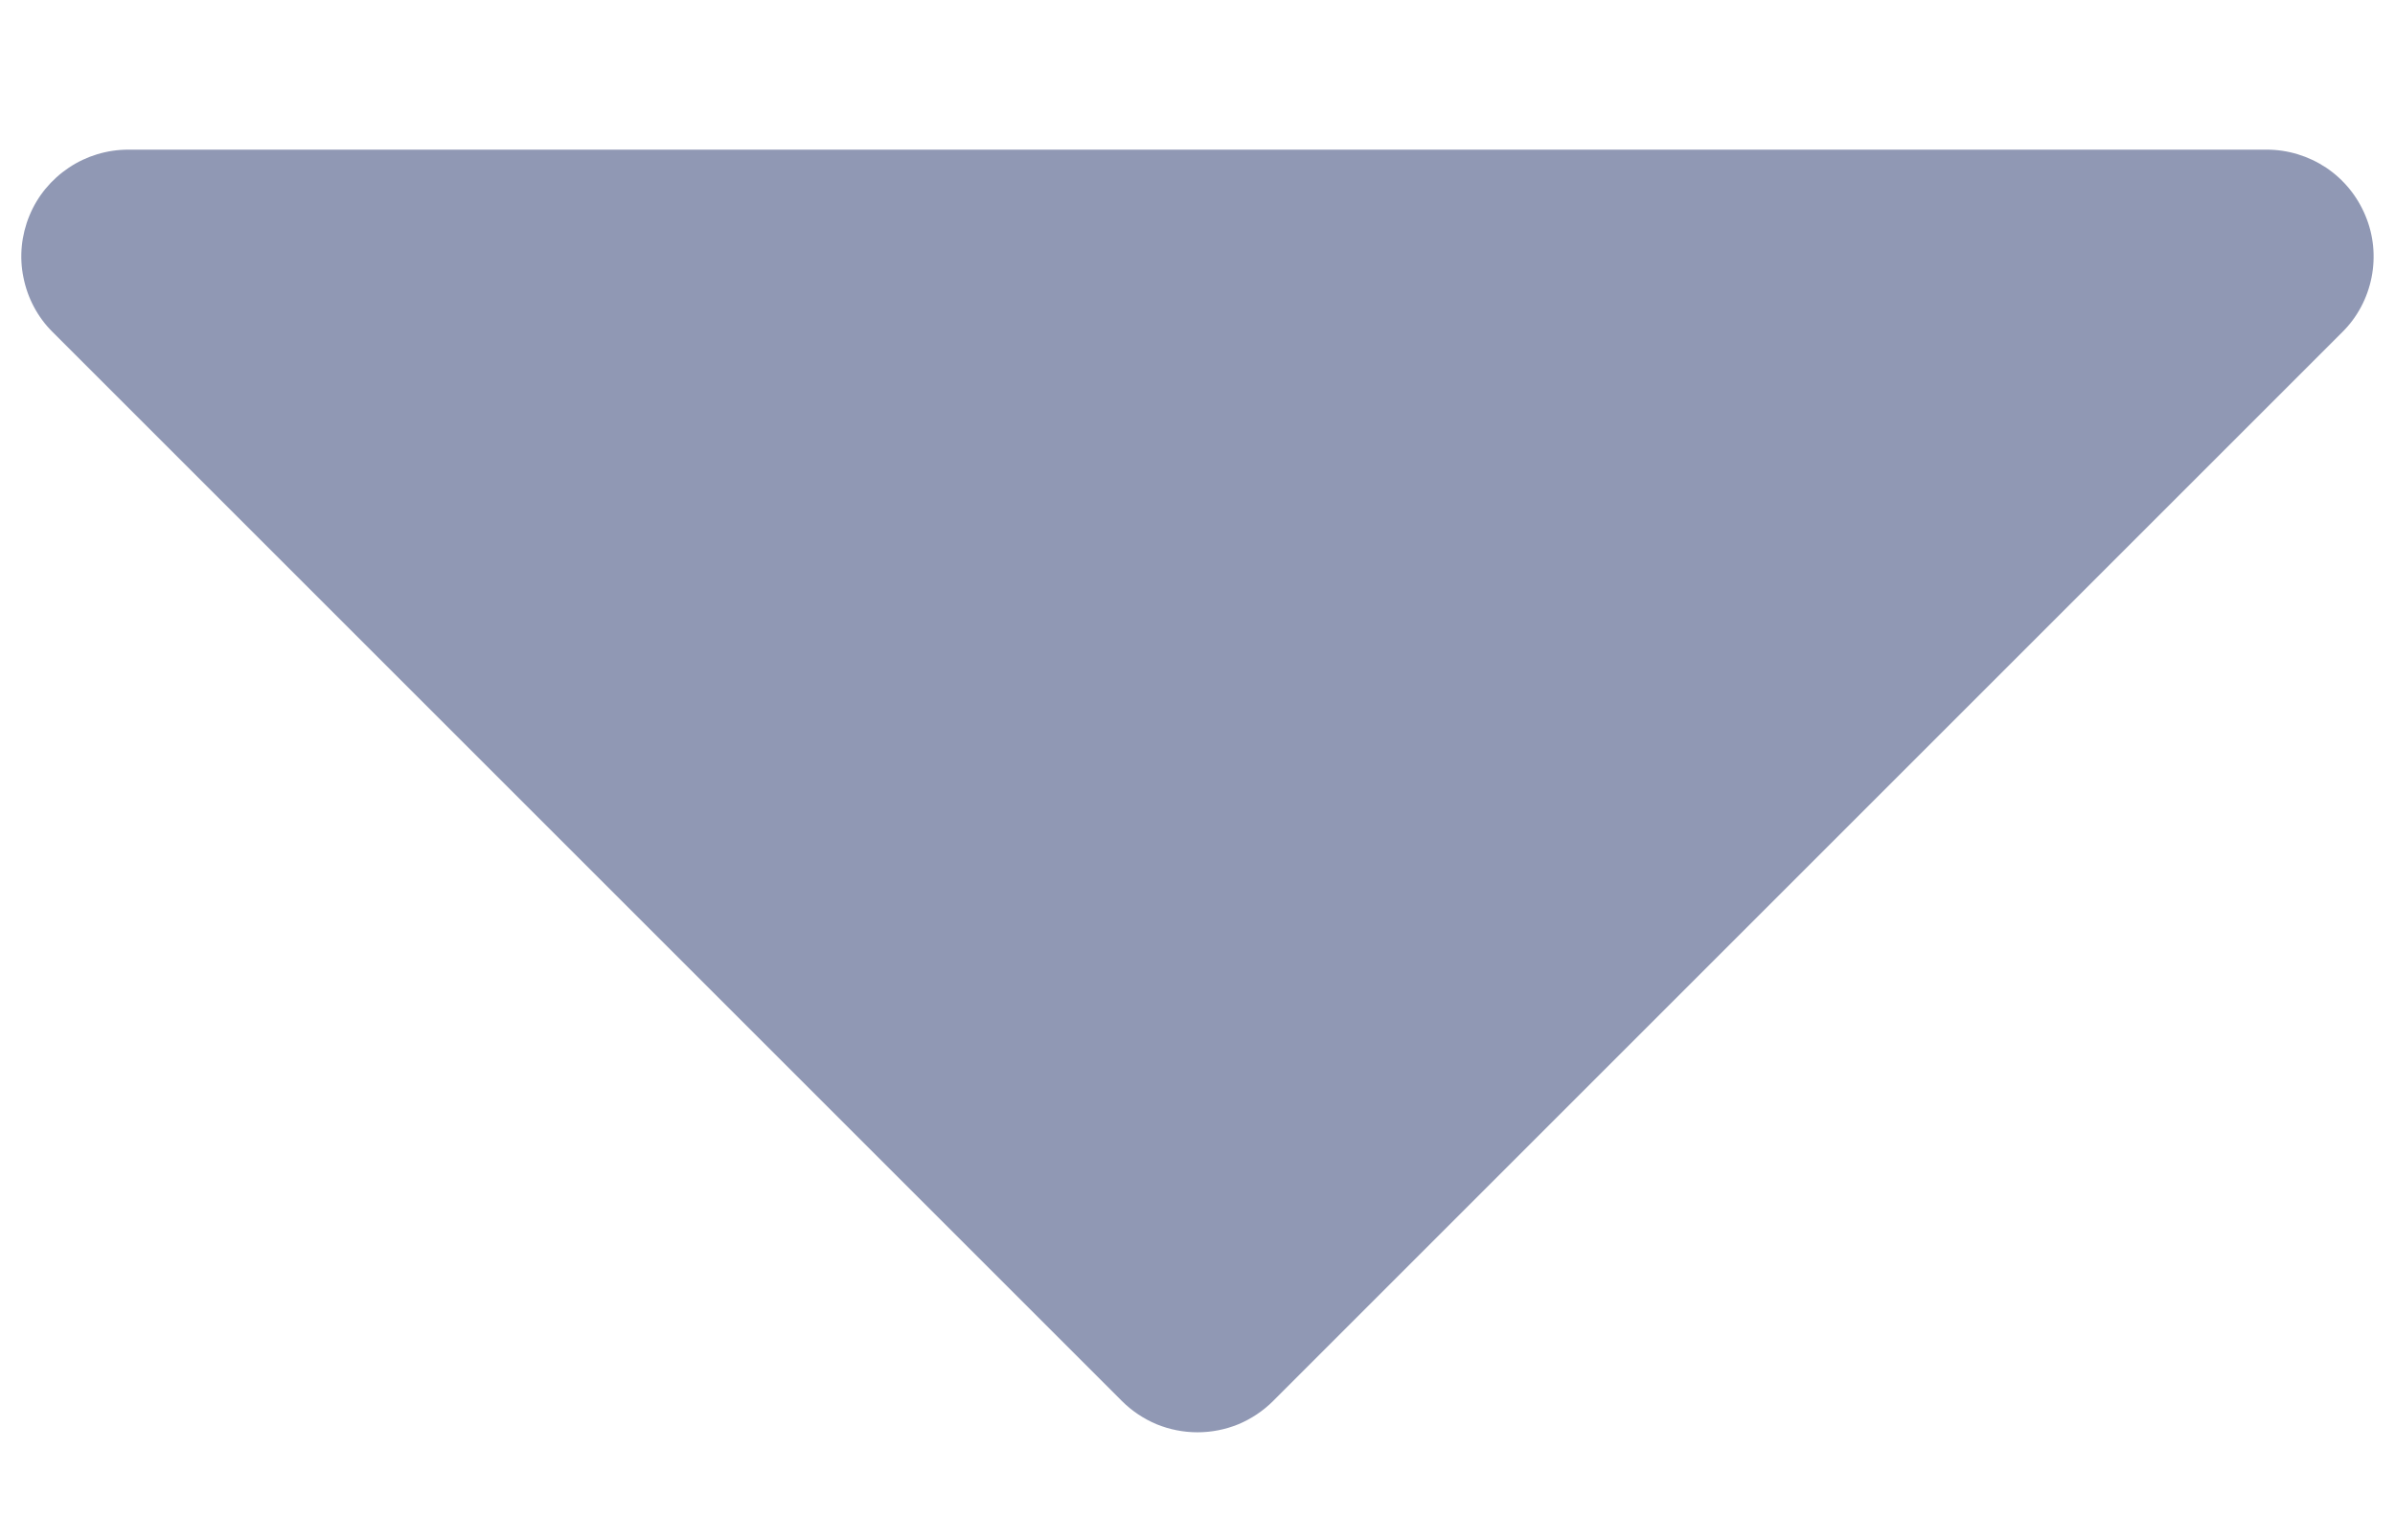
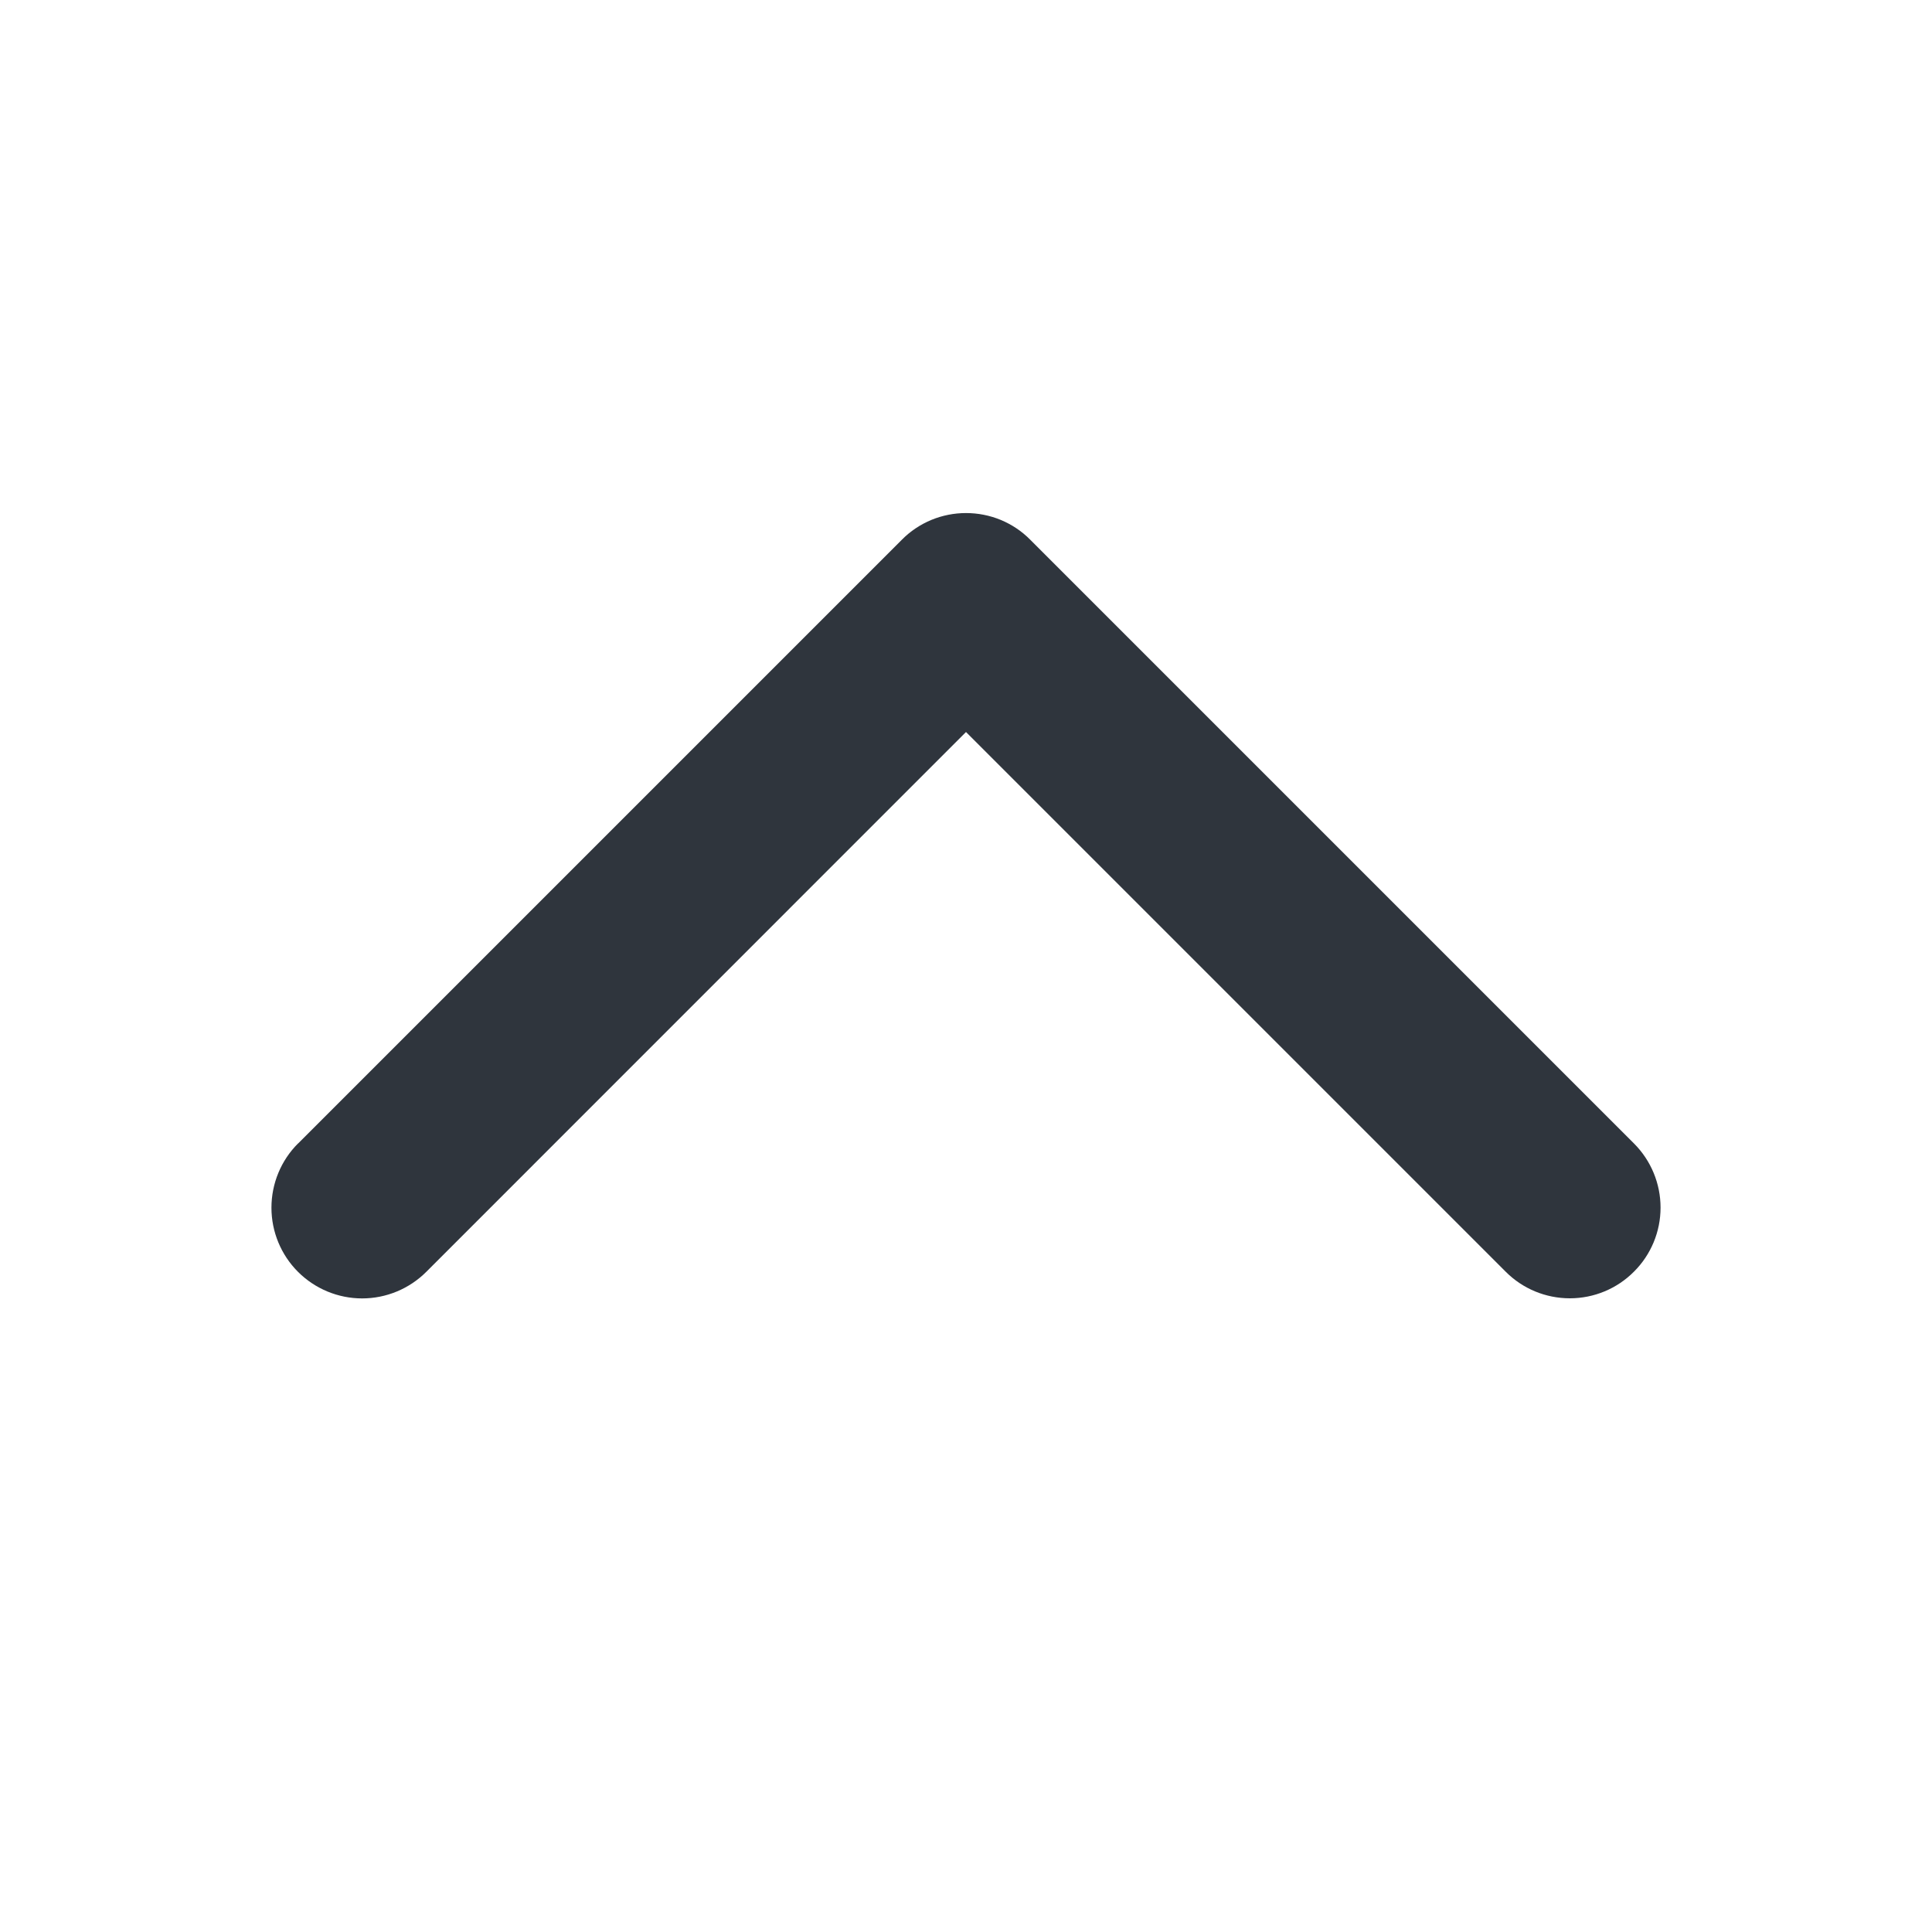
- <svg xmlns="http://www.w3.org/2000/svg" width="14" height="9" viewBox="0 0 14 9" fill="none">
-   <path d="M13.827 1.261C13.78 1.147 13.7 1.049 13.597 0.98C13.494 0.912 13.374 0.875 13.25 0.875H0.75C0.626 0.875 0.505 0.912 0.403 0.98C0.3 1.049 0.219 1.146 0.172 1.261C0.125 1.375 0.112 1.501 0.137 1.622C0.161 1.743 0.22 1.855 0.308 1.942L6.558 8.192C6.616 8.25 6.685 8.296 6.761 8.328C6.837 8.359 6.918 8.375 7 8.375C7.082 8.375 7.163 8.359 7.239 8.328C7.315 8.296 7.384 8.25 7.442 8.192L13.692 1.942C13.78 1.855 13.839 1.743 13.863 1.622C13.887 1.501 13.875 1.375 13.827 1.261Z" fill="#9098B4" />
+ <svg xmlns="http://www.w3.org/2000/svg" width="18" height="18" viewBox="0 0 18 18" fill="none">
+   <path d="M2.778 10.653L8.403 5.028C8.481 4.949 8.574 4.887 8.677 4.844C8.779 4.802 8.889 4.78 9 4.78C9.112 4.78 9.222 4.802 9.324 4.844C9.427 4.887 9.52 4.949 9.598 5.028L15.223 10.653C15.382 10.812 15.471 11.027 15.471 11.251C15.471 11.475 15.382 11.69 15.223 11.848C15.065 12.007 14.85 12.096 14.626 12.096C14.401 12.096 14.186 12.007 14.028 11.848L9 6.82L3.972 11.849C3.813 12.008 3.598 12.097 3.374 12.097C3.15 12.097 2.935 12.008 2.776 11.849C2.618 11.691 2.529 11.476 2.529 11.252C2.529 11.027 2.618 10.812 2.776 10.654L2.778 10.653Z" fill="#2F353D" />
</svg>
